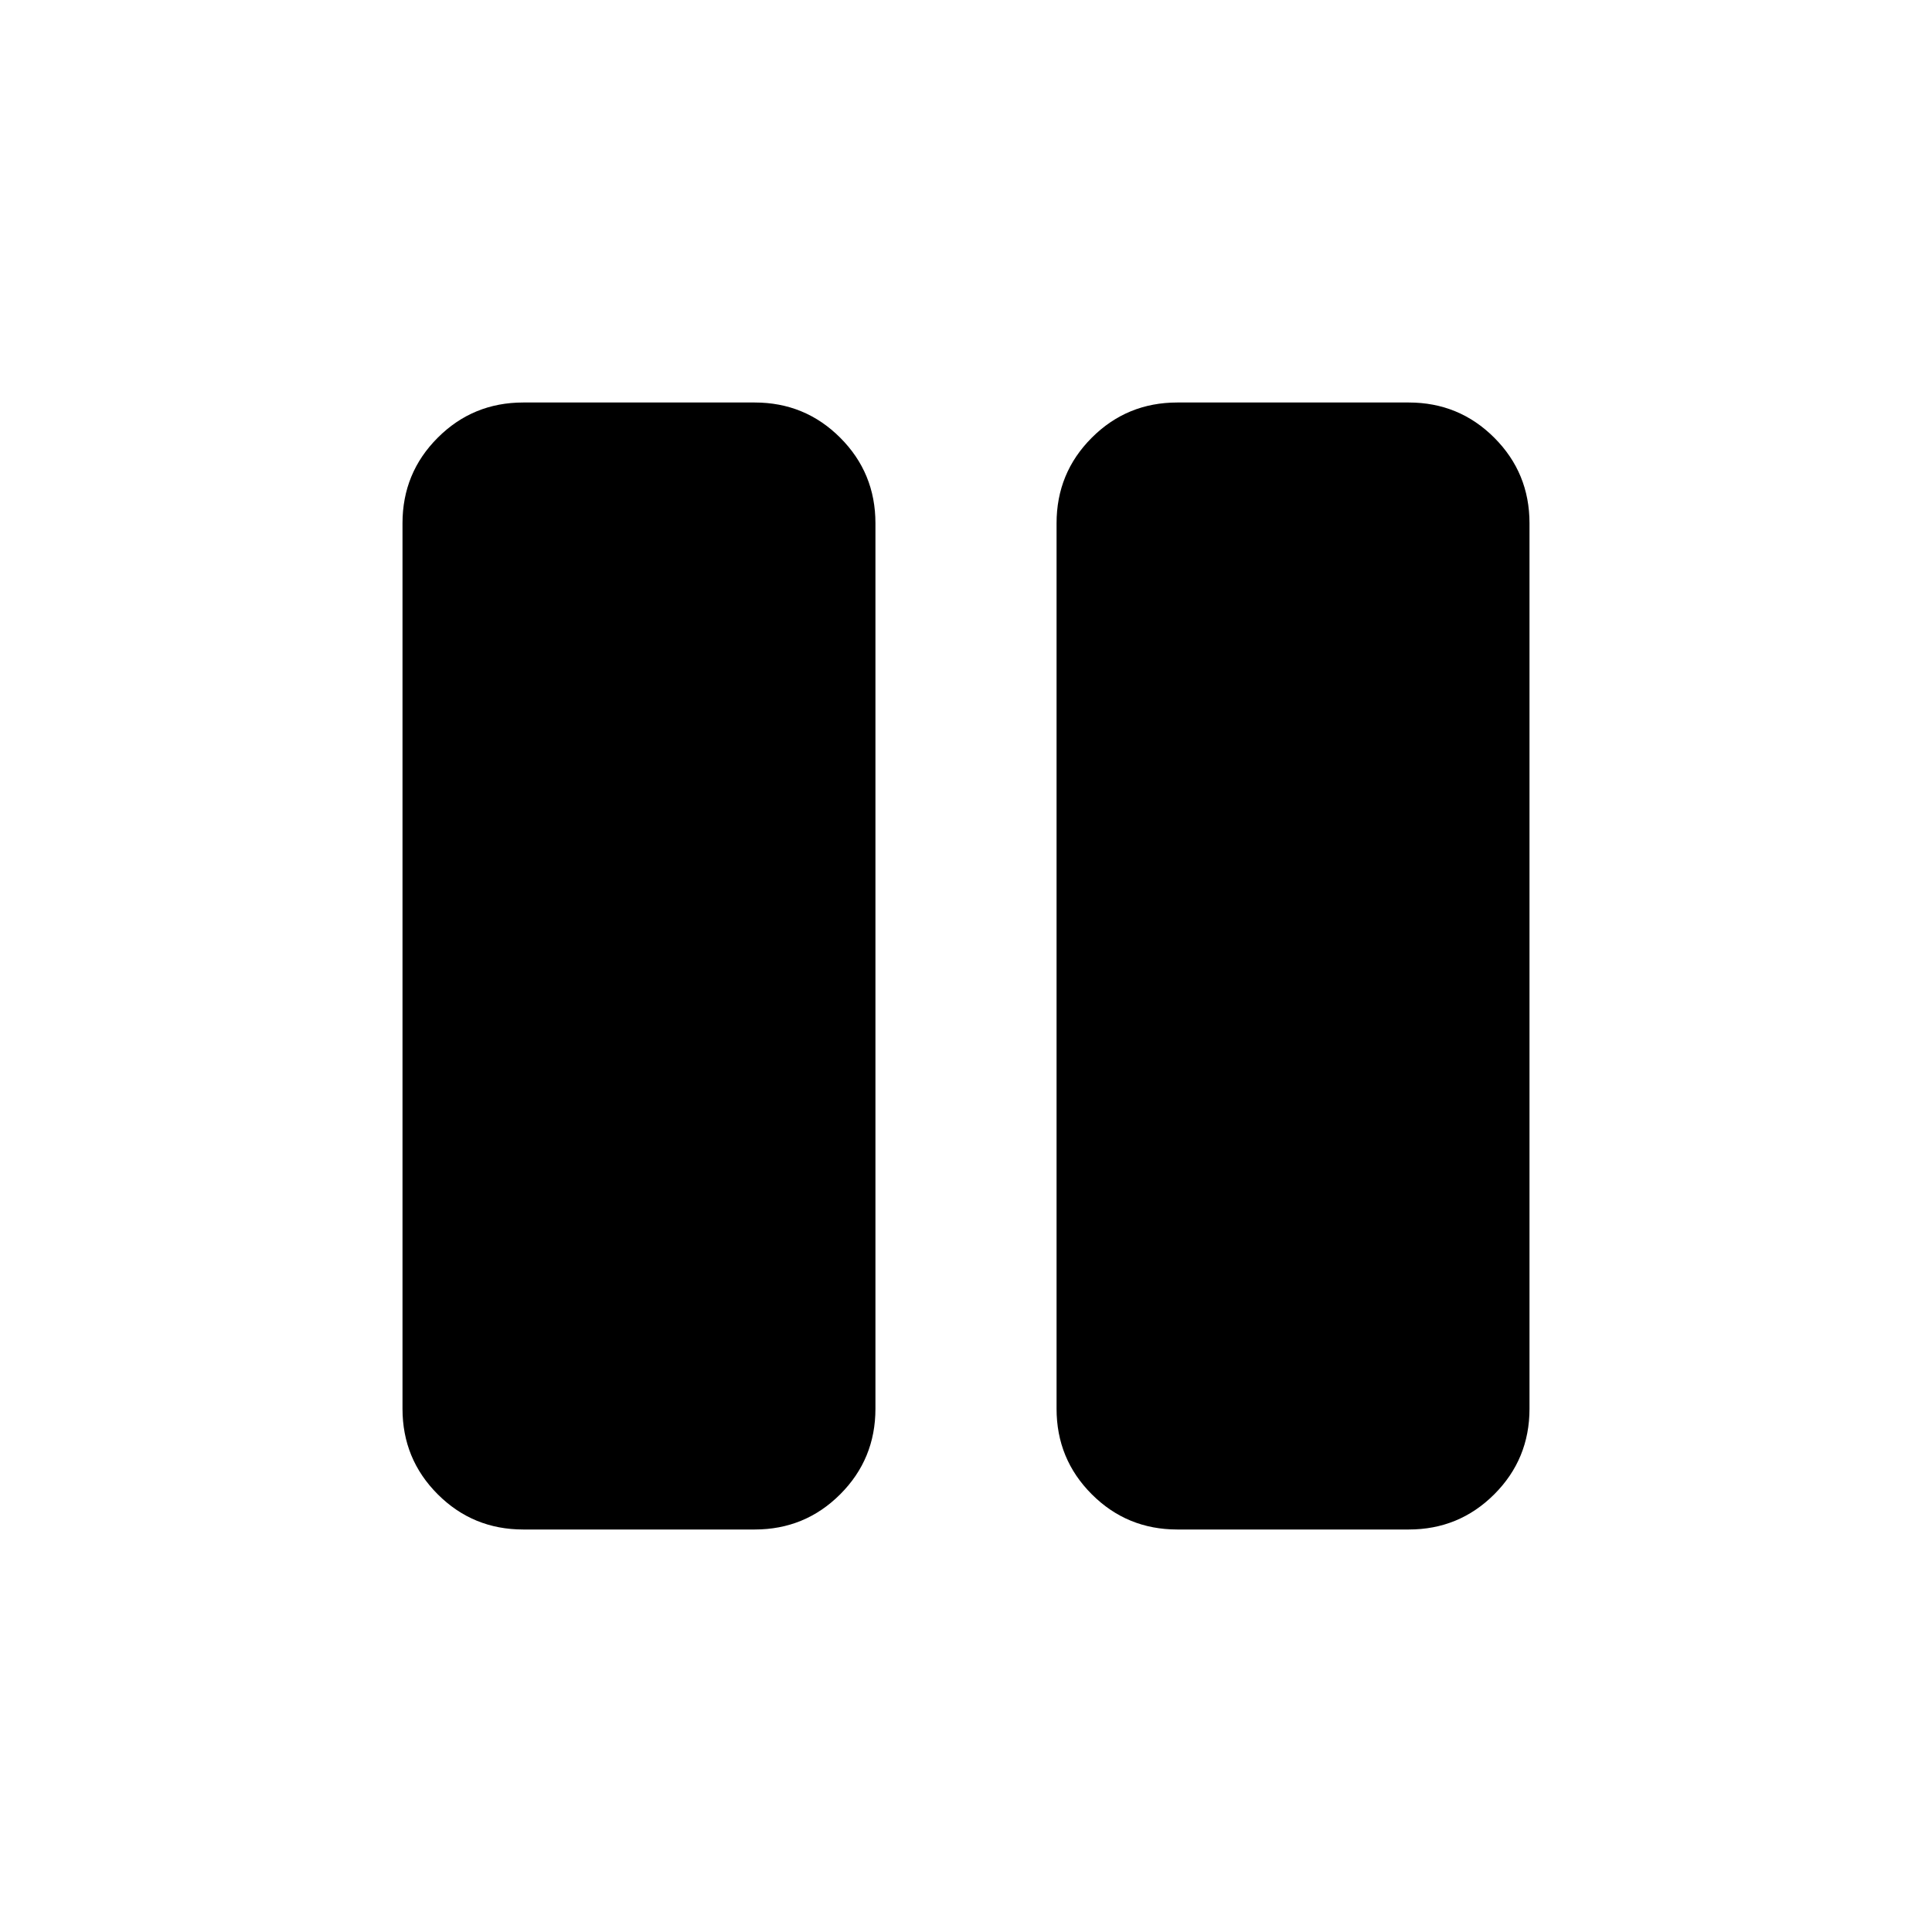
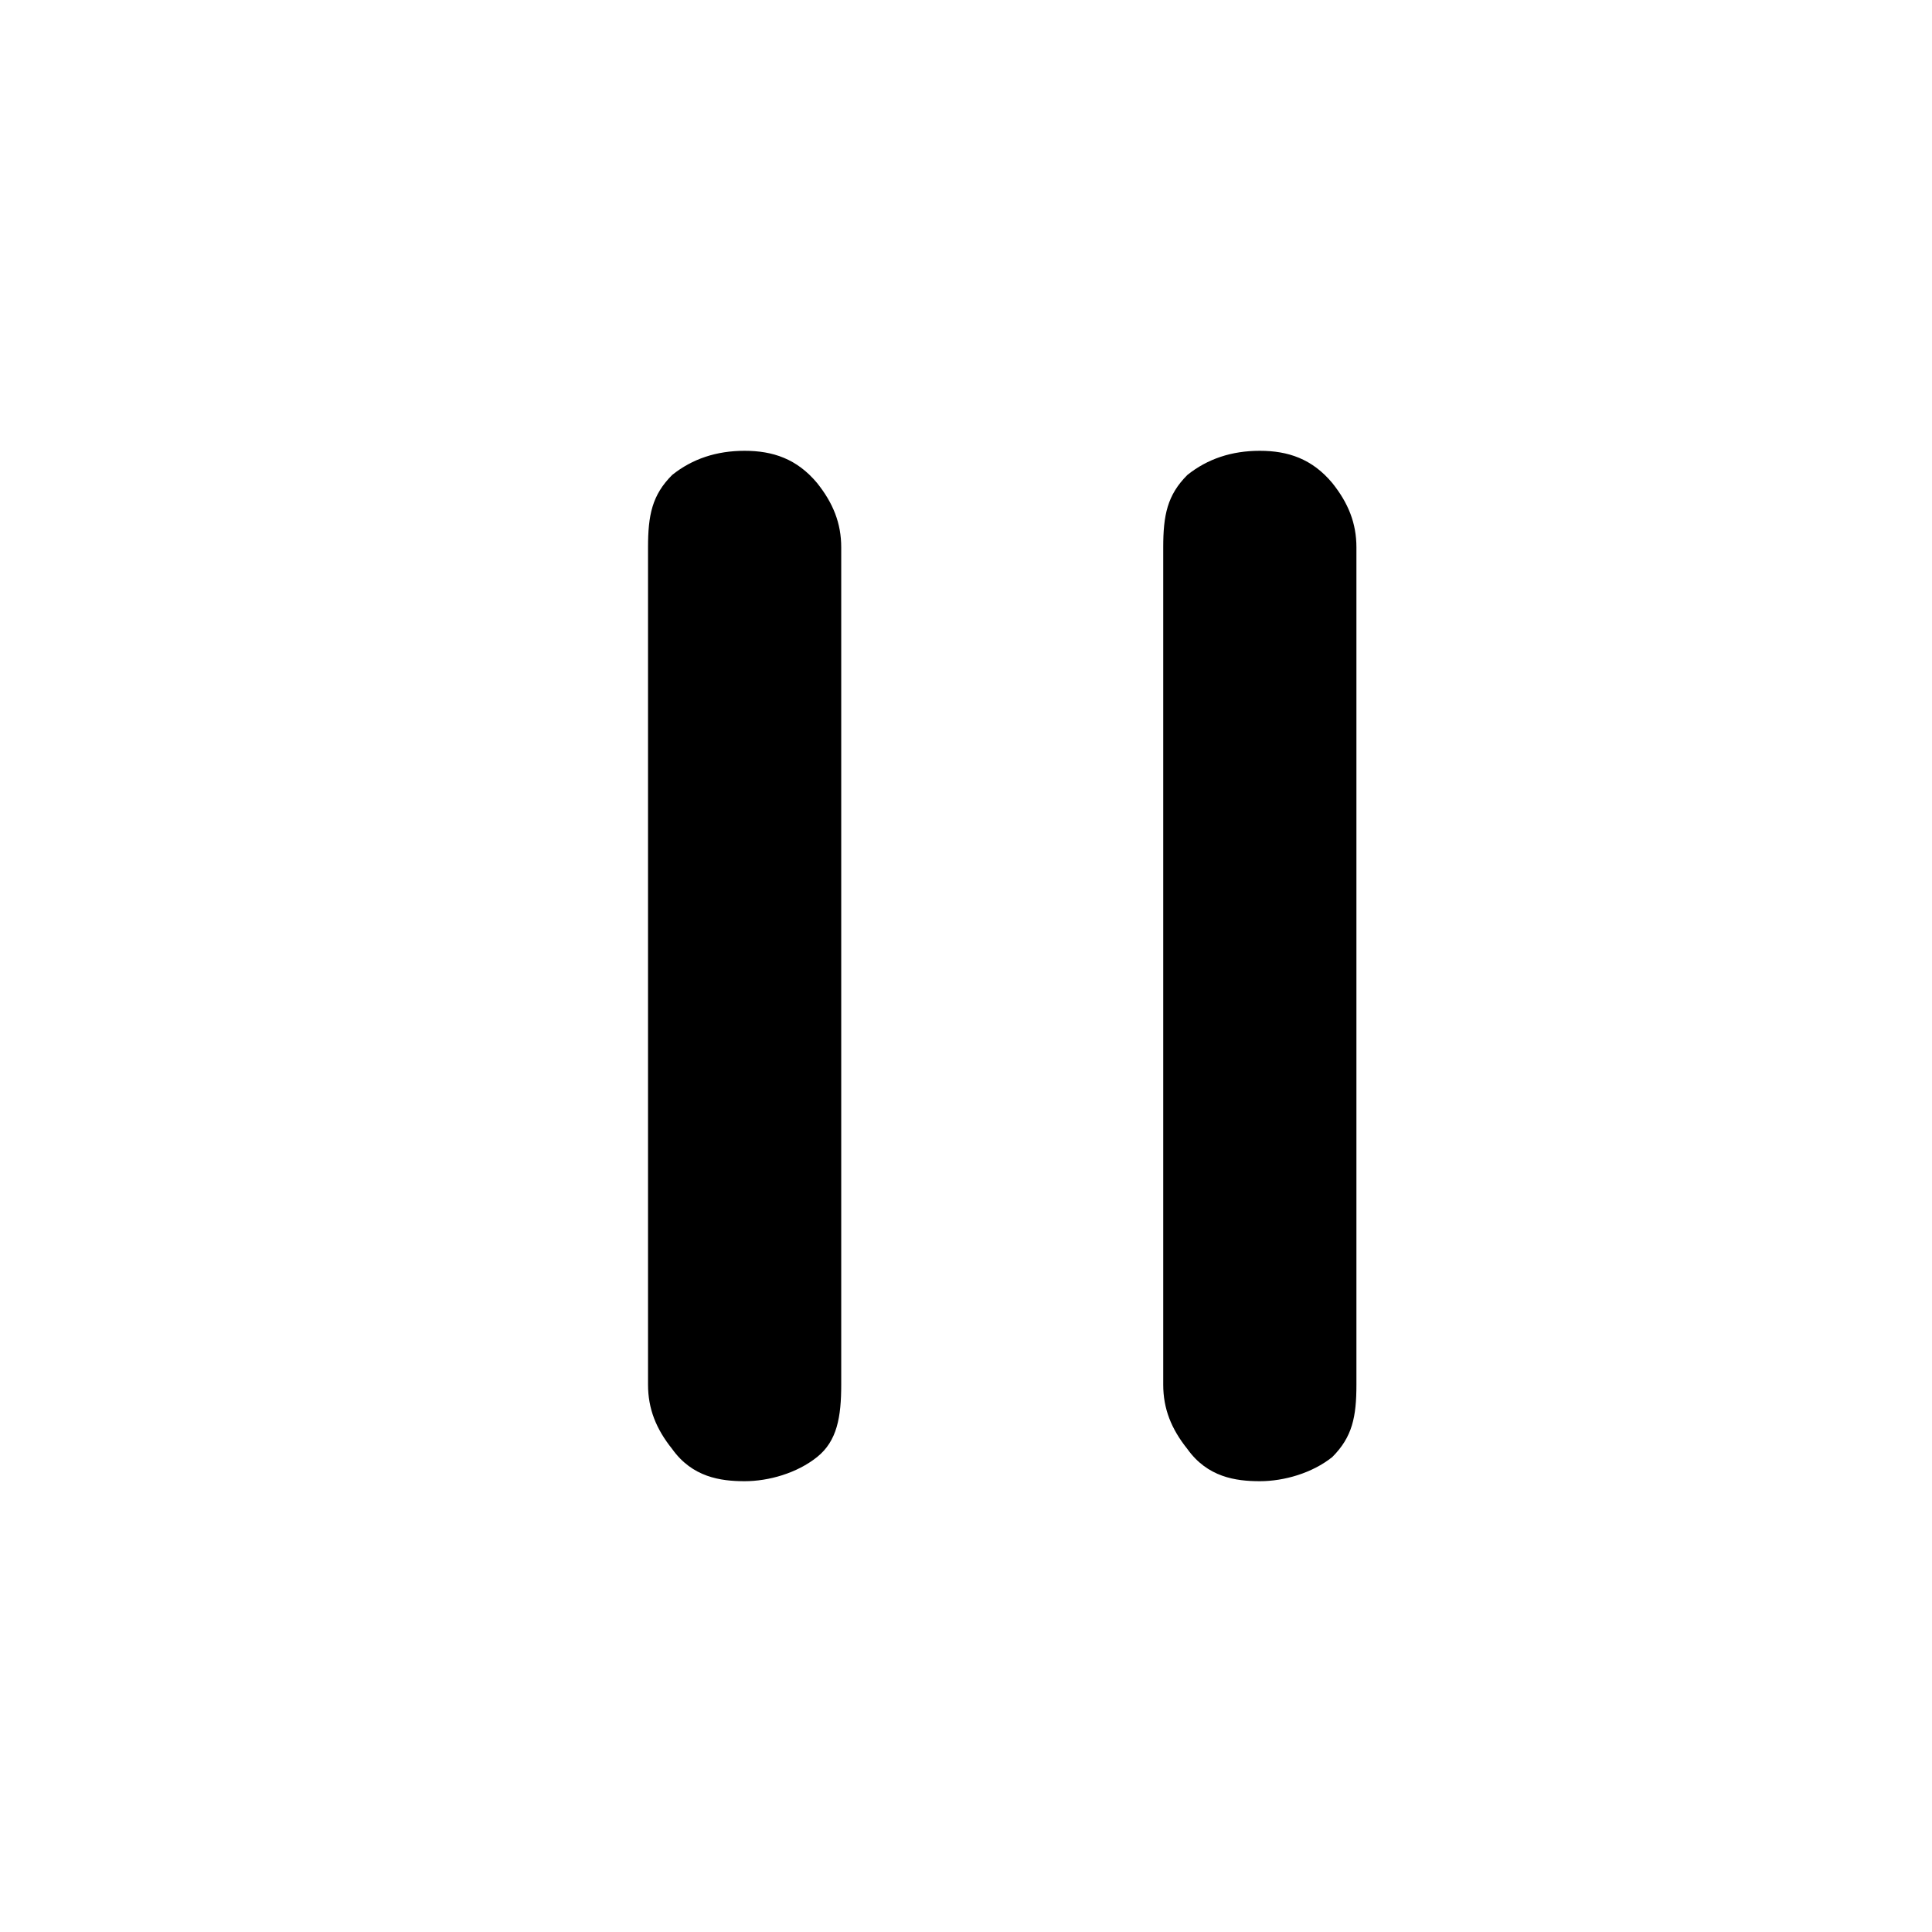
<svg xmlns="http://www.w3.org/2000/svg" viewBox="0 0 48 48">
-   <path d="M29.25 38q-1.25 0-2.125-.875T26.25 35V13q0-1.25.875-2.125T29.25 10H35q1.25 0 2.125.875T38 13v22q0 1.25-.875 2.125T35 38ZM13 38q-1.25 0-2.125-.875T10 35V13q0-1.25.875-2.125T13 10h5.75q1.25 0 2.125.875T21.75 13v22q0 1.25-.875 2.125T18.75 38Z" />
+   <path d="M18.5,36.8c0.6,0,1.3-0.2,1.8-0.6s0.6-1,0.6-1.8V13.6c0-0.6-0.2-1.1-0.6-1.6c-0.5-0.6-1.1-0.8-1.8-0.8s-1.3,0.2-1.8,0.6         c-0.5,0.5-0.6,1-0.6,1.8v20.8c0,0.6,0.2,1.1,0.6,1.6C17.2,36.7,17.9,36.8,18.5,36.8z M31.3,36.8c0.6,0,1.3-0.2,1.8-0.6         c0.5-0.5,0.6-1,0.6-1.8V13.6c0-0.6-0.2-1.1-0.6-1.6c-0.5-0.6-1.1-0.8-1.8-0.8s-1.3,0.2-1.8,0.6c-0.5,0.5-0.6,1-0.6,1.8v20.8         c0,0.6,0.2,1.1,0.6,1.6C30,36.7,30.7,36.8,31.3,36.8z" />
</svg>
